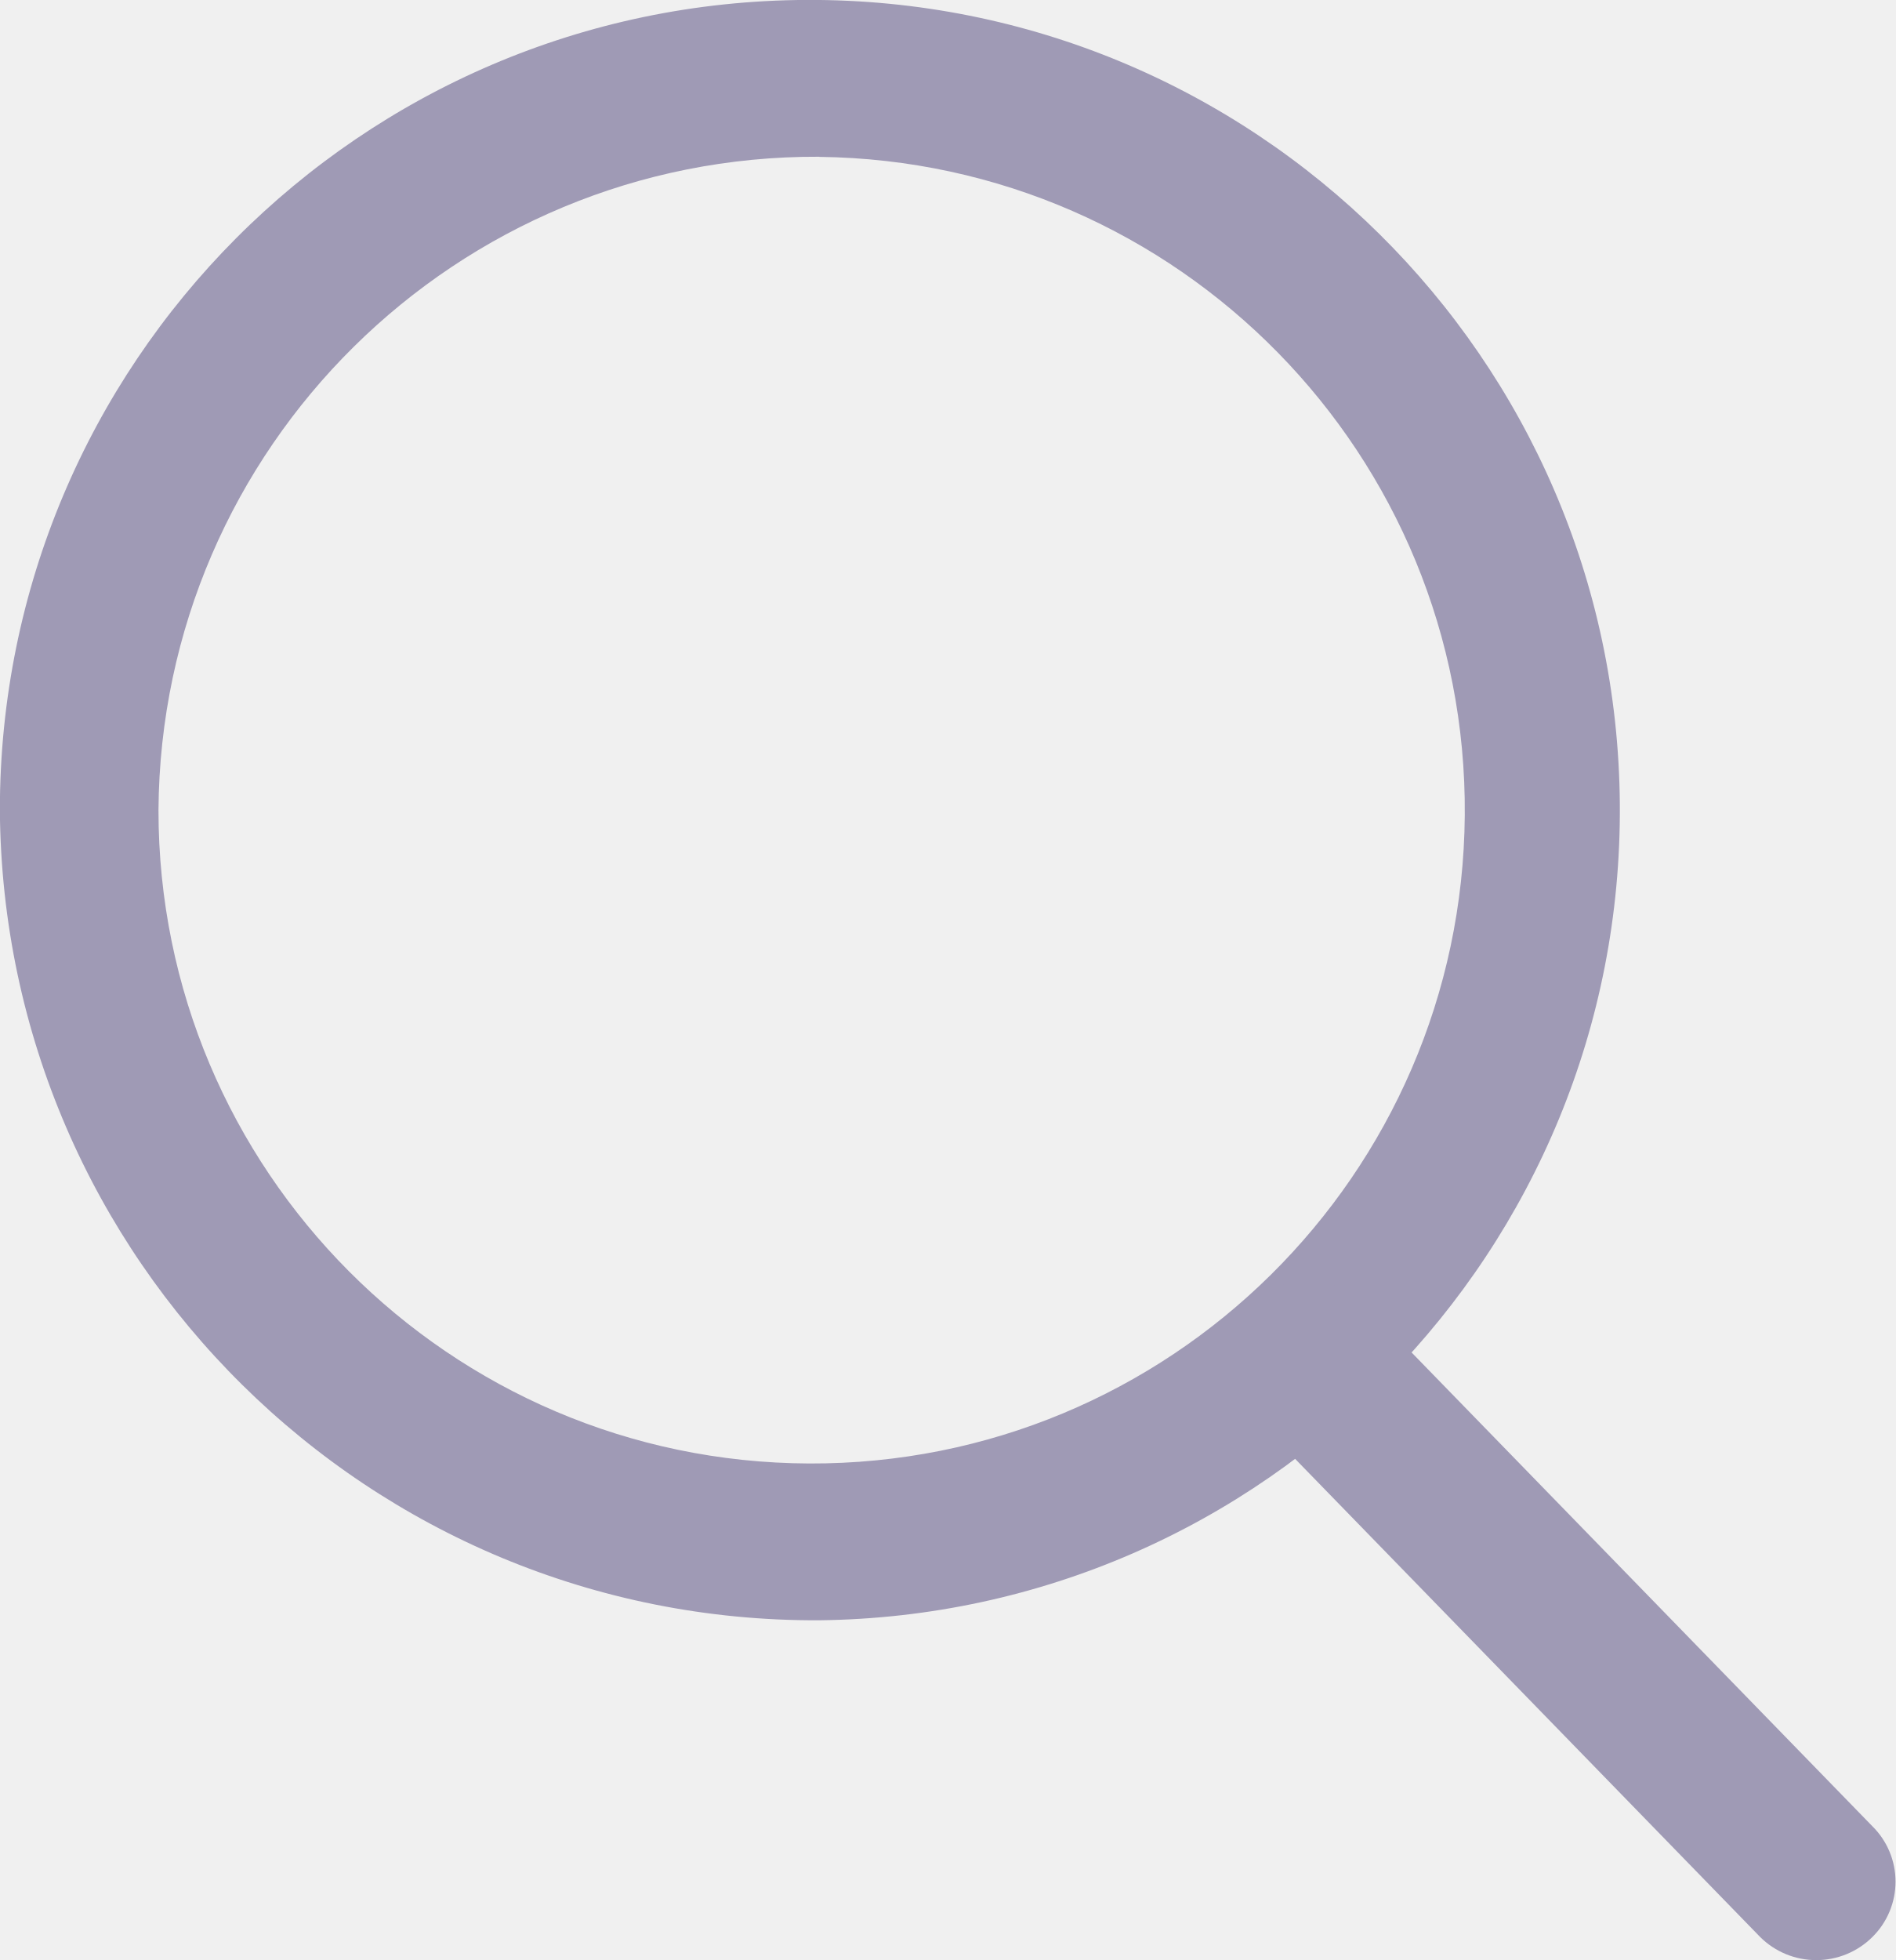
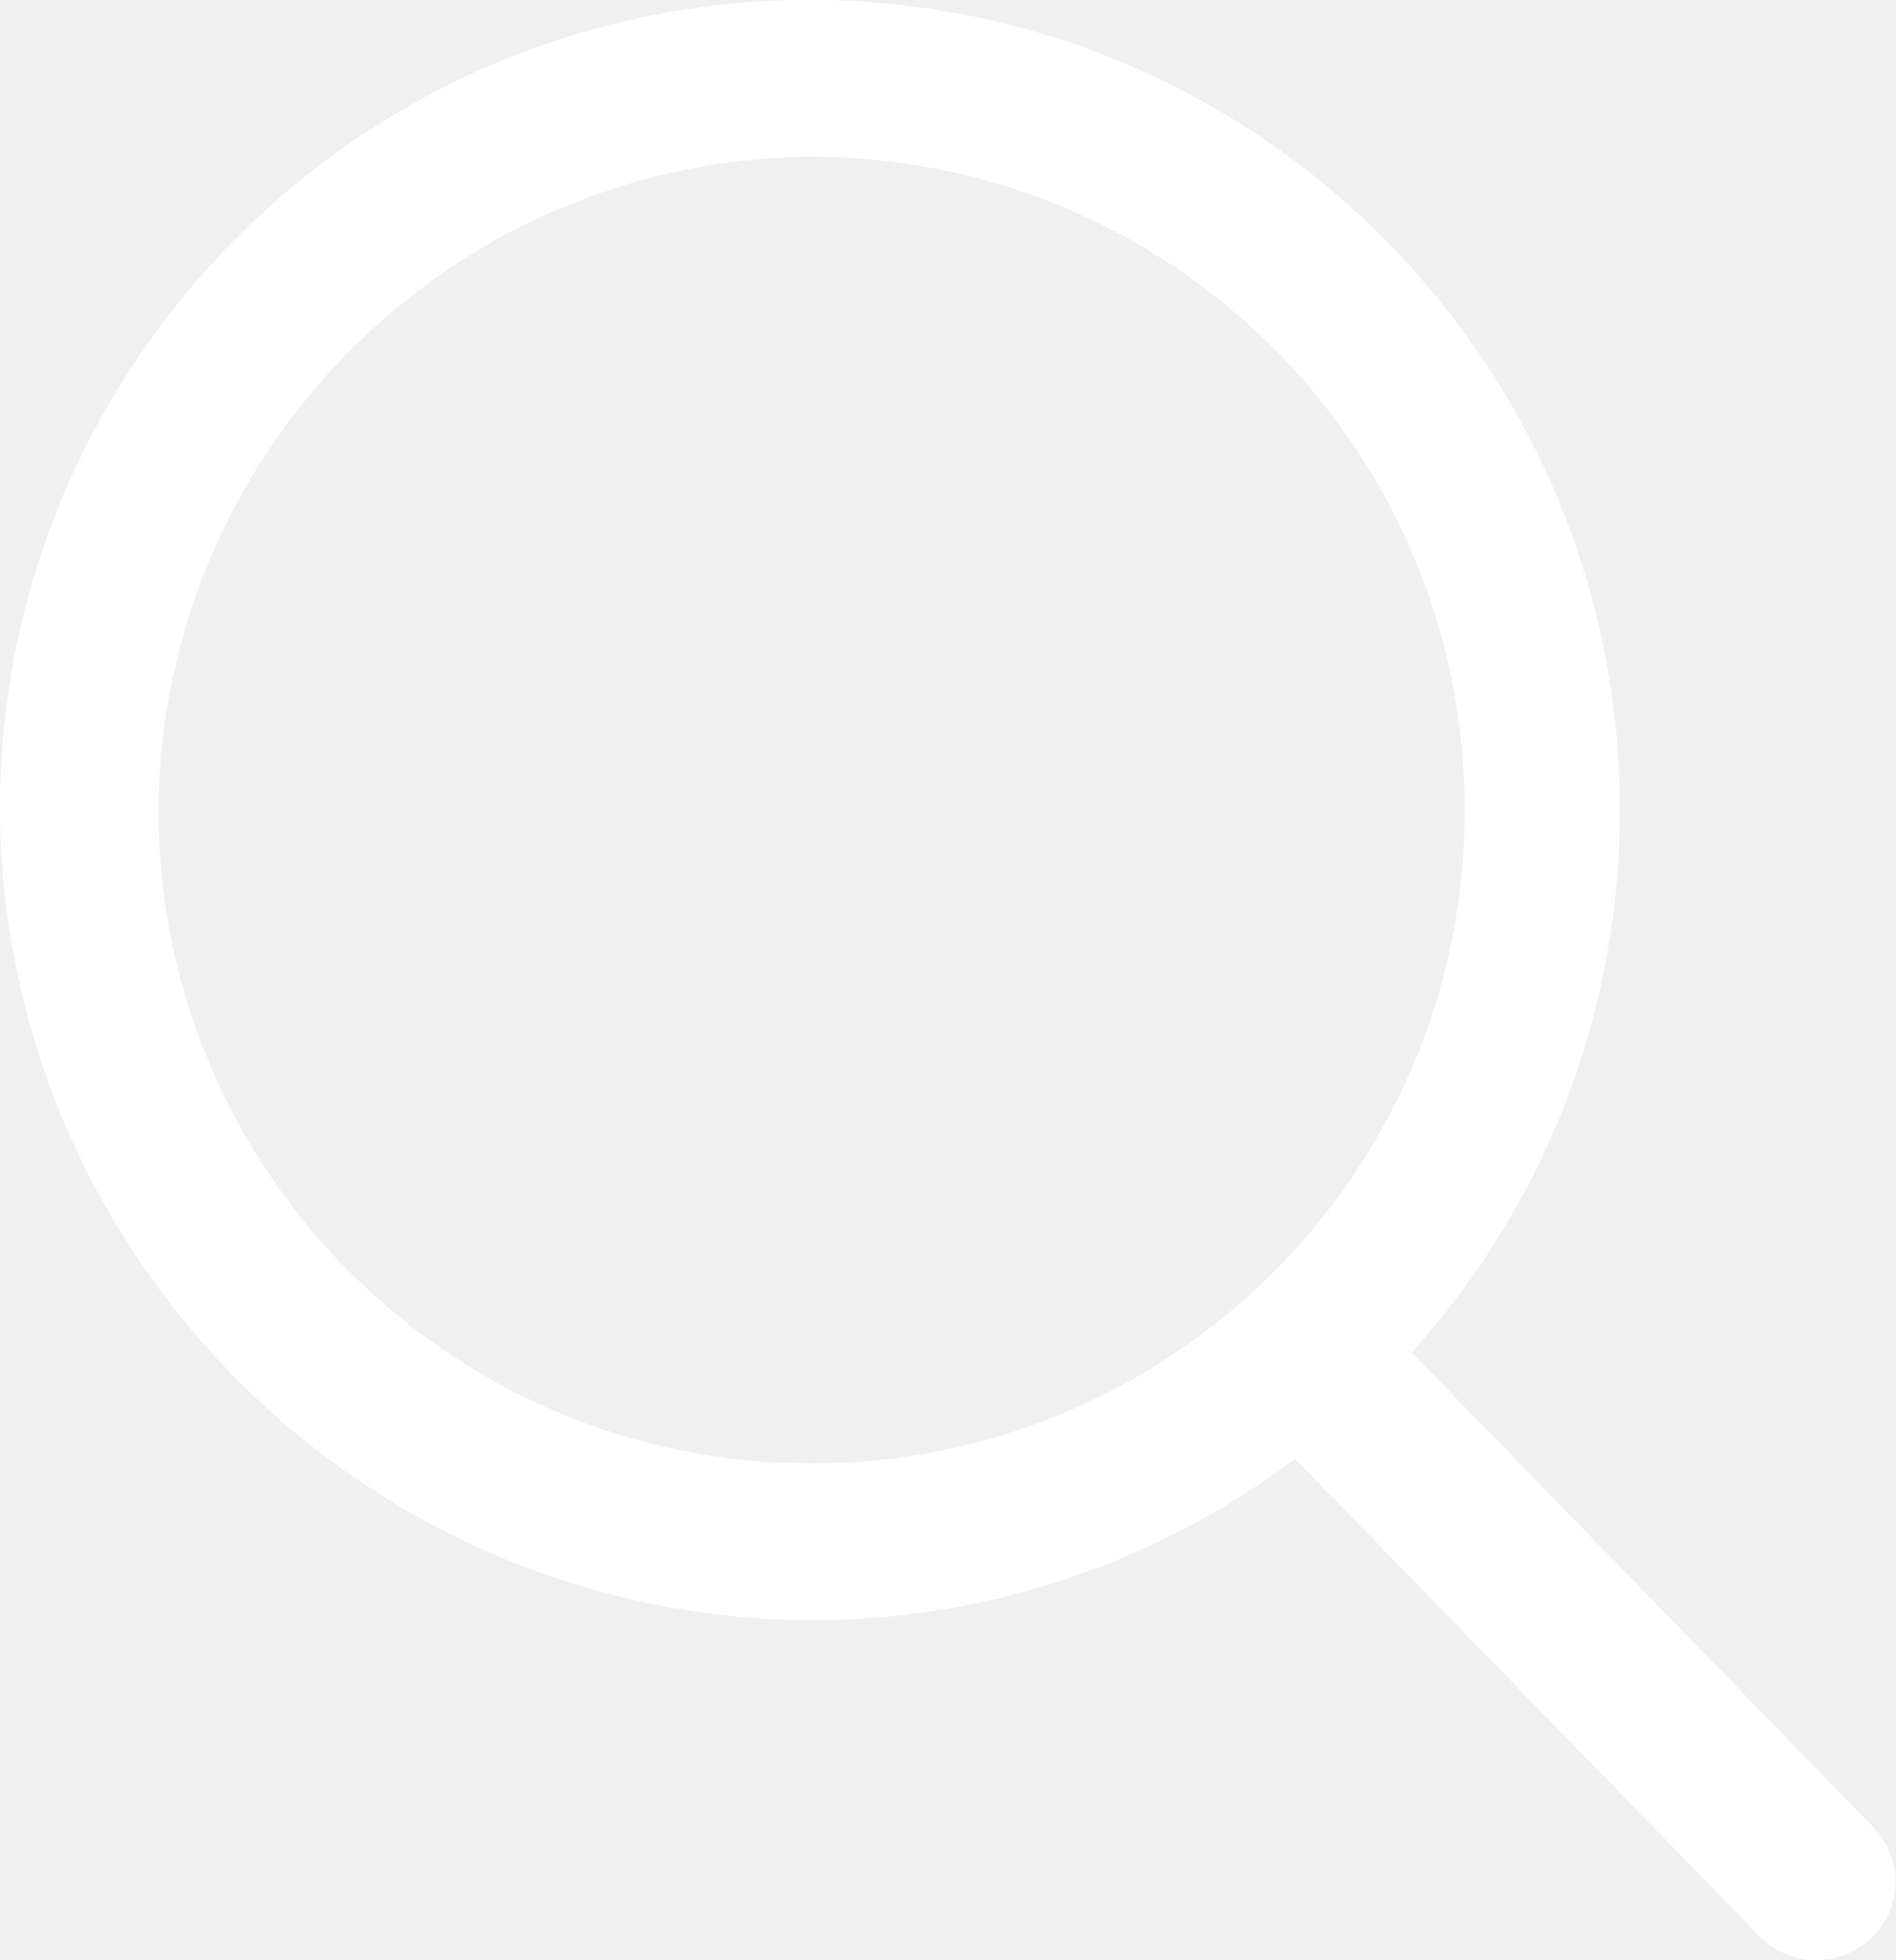
<svg xmlns="http://www.w3.org/2000/svg" width="14.963" height="15.468" viewBox="0 0 14.963 15.468">
  <defs>
-     <style>.a{fill:#9f9ab5;}</style>
+     <style>.a{fill:#ffffff;}</style>
  </defs>
  <g transform="translate(-775.426 -1449)">
    <path class="a" d="M801.505,1461.787a6.394,6.394,0,1,0-6.468-6.393A6.438,6.438,0,0,0,801.505,1461.787Zm0-11.549a5.156,5.156,0,1,1-5.216,5.156A5.192,5.192,0,0,1,801.505,1450.237Z" transform="translate(-19.612)" />
    <path class="a" d="M780.063,1503.371a.627.627,0,0,0,.443-.182.614.614,0,0,0,0-.875l-4.011-4.123a.631.631,0,0,0-.885,0,.614.614,0,0,0,0,.875l4.011,4.123A.627.627,0,0,0,780.063,1503.371Z" transform="translate(9.7 -38.902)" />
  </g>
</svg>
